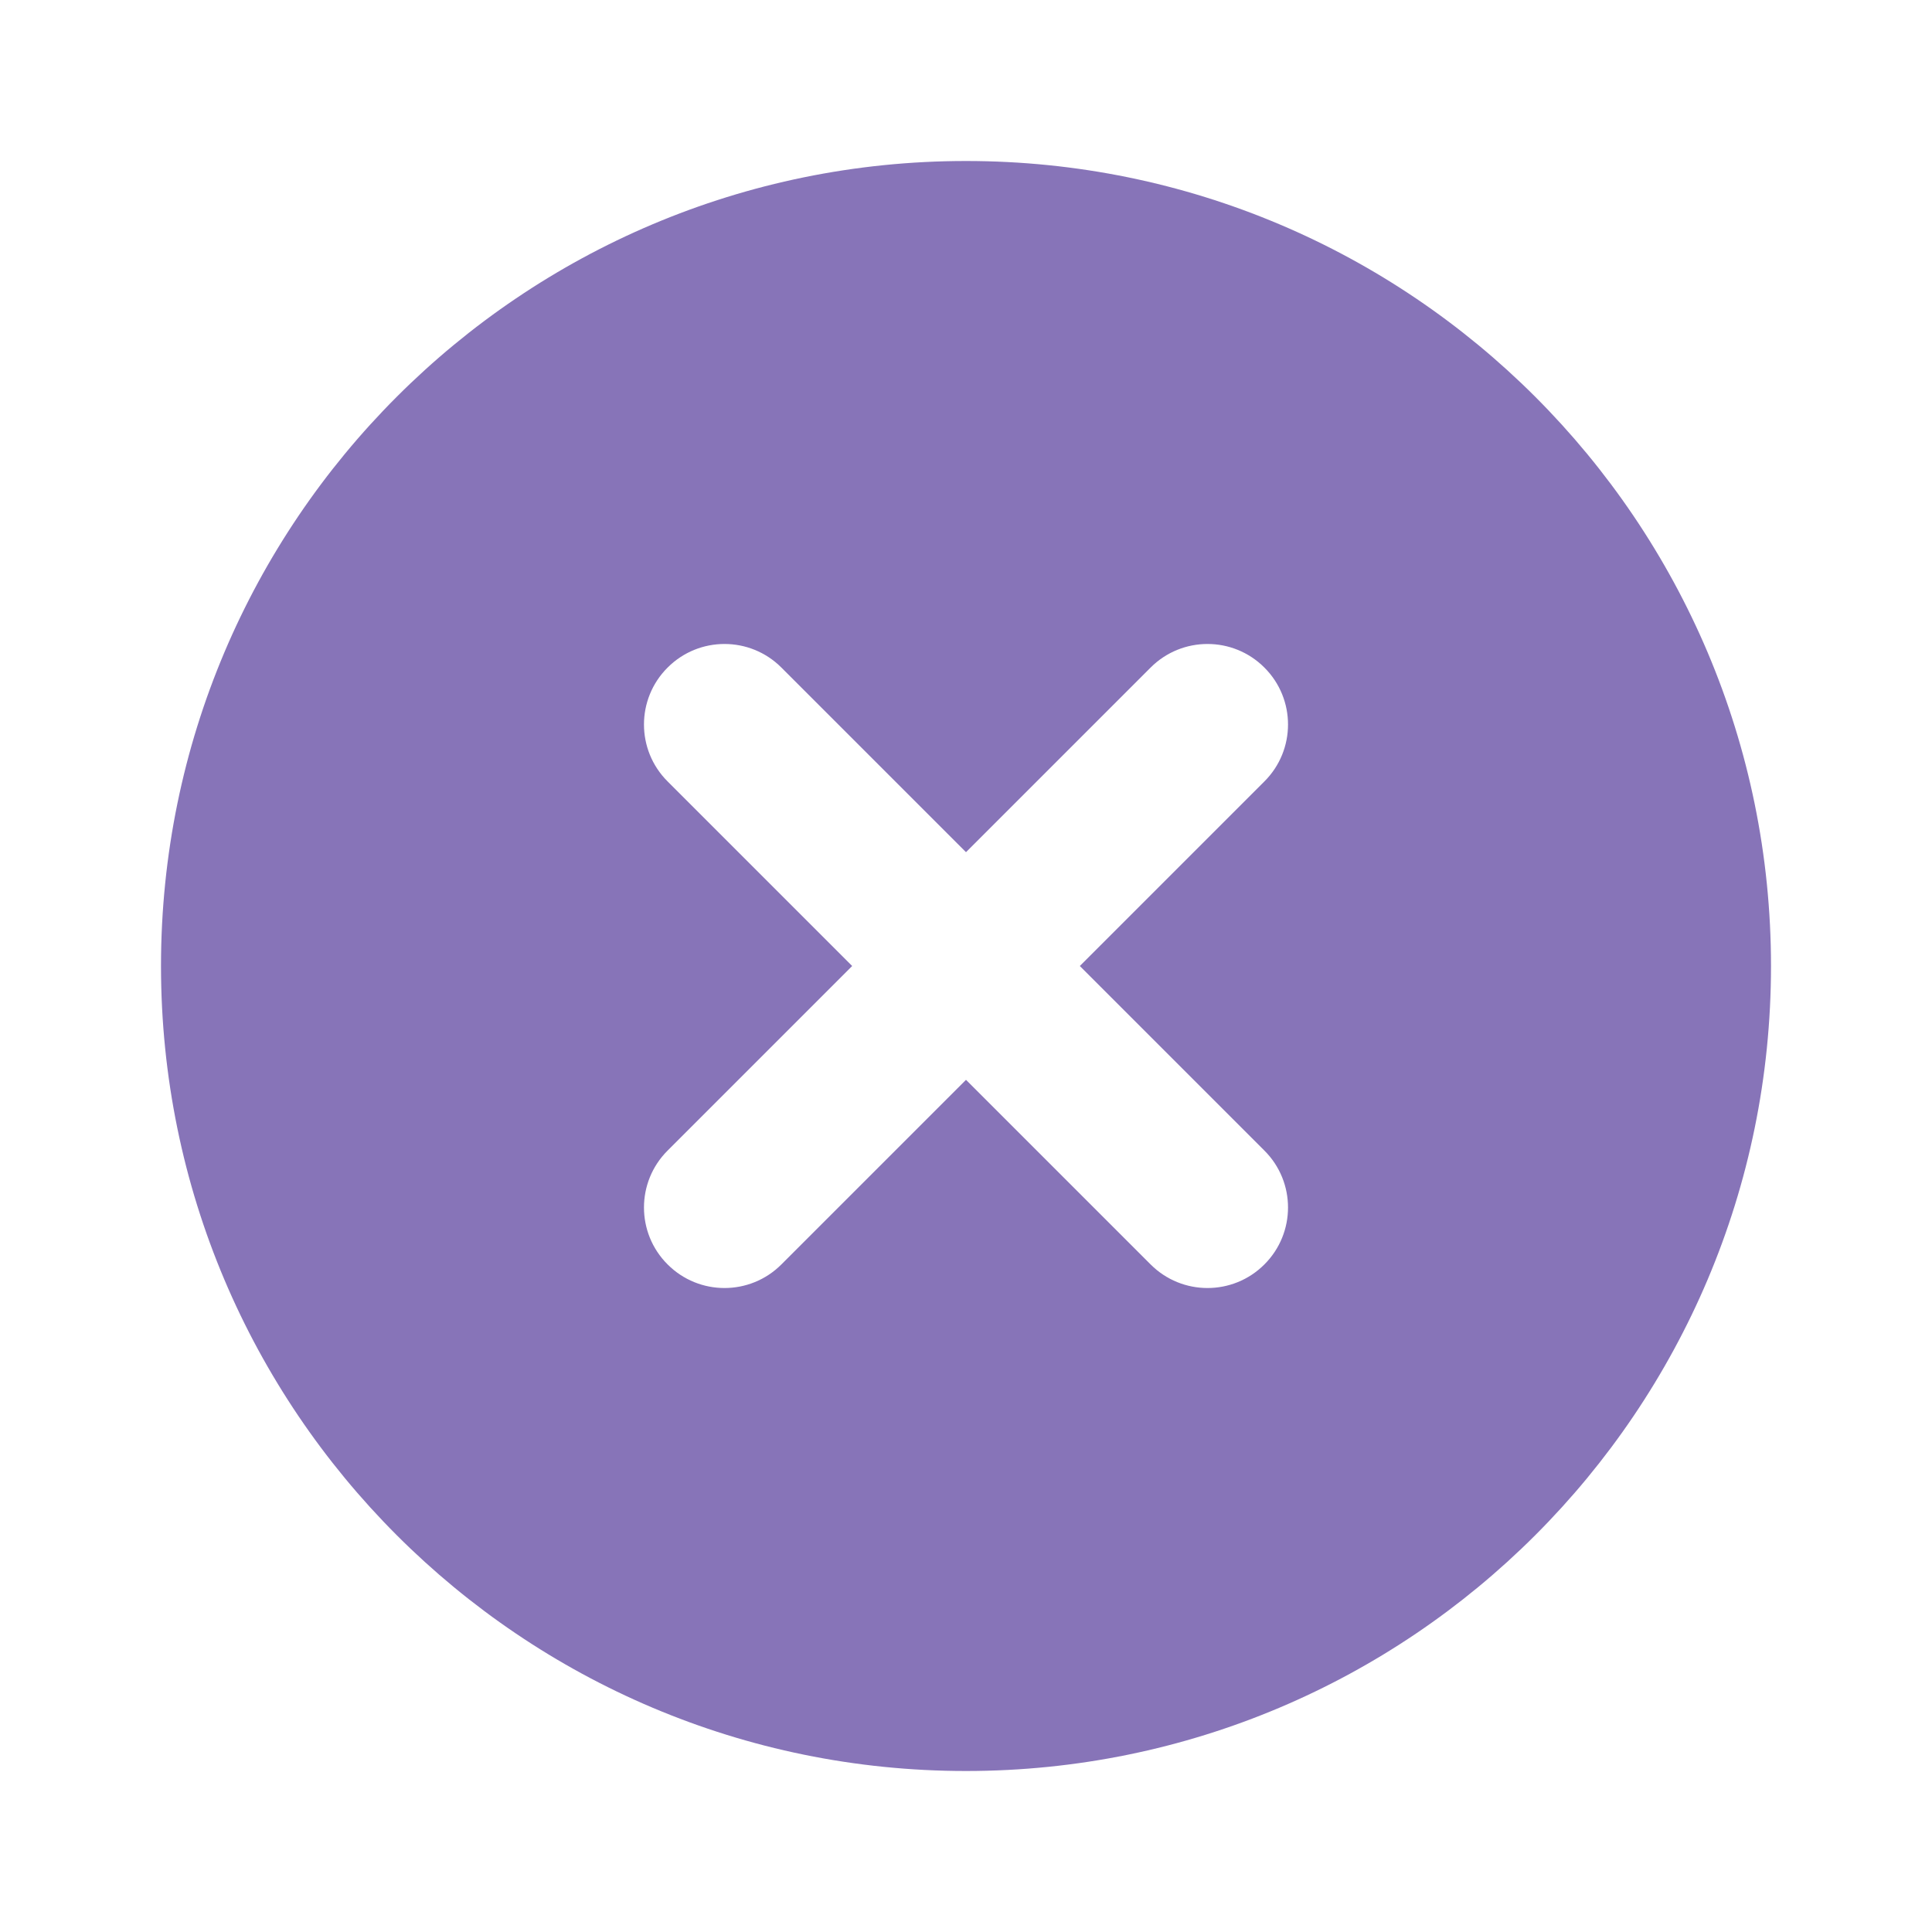
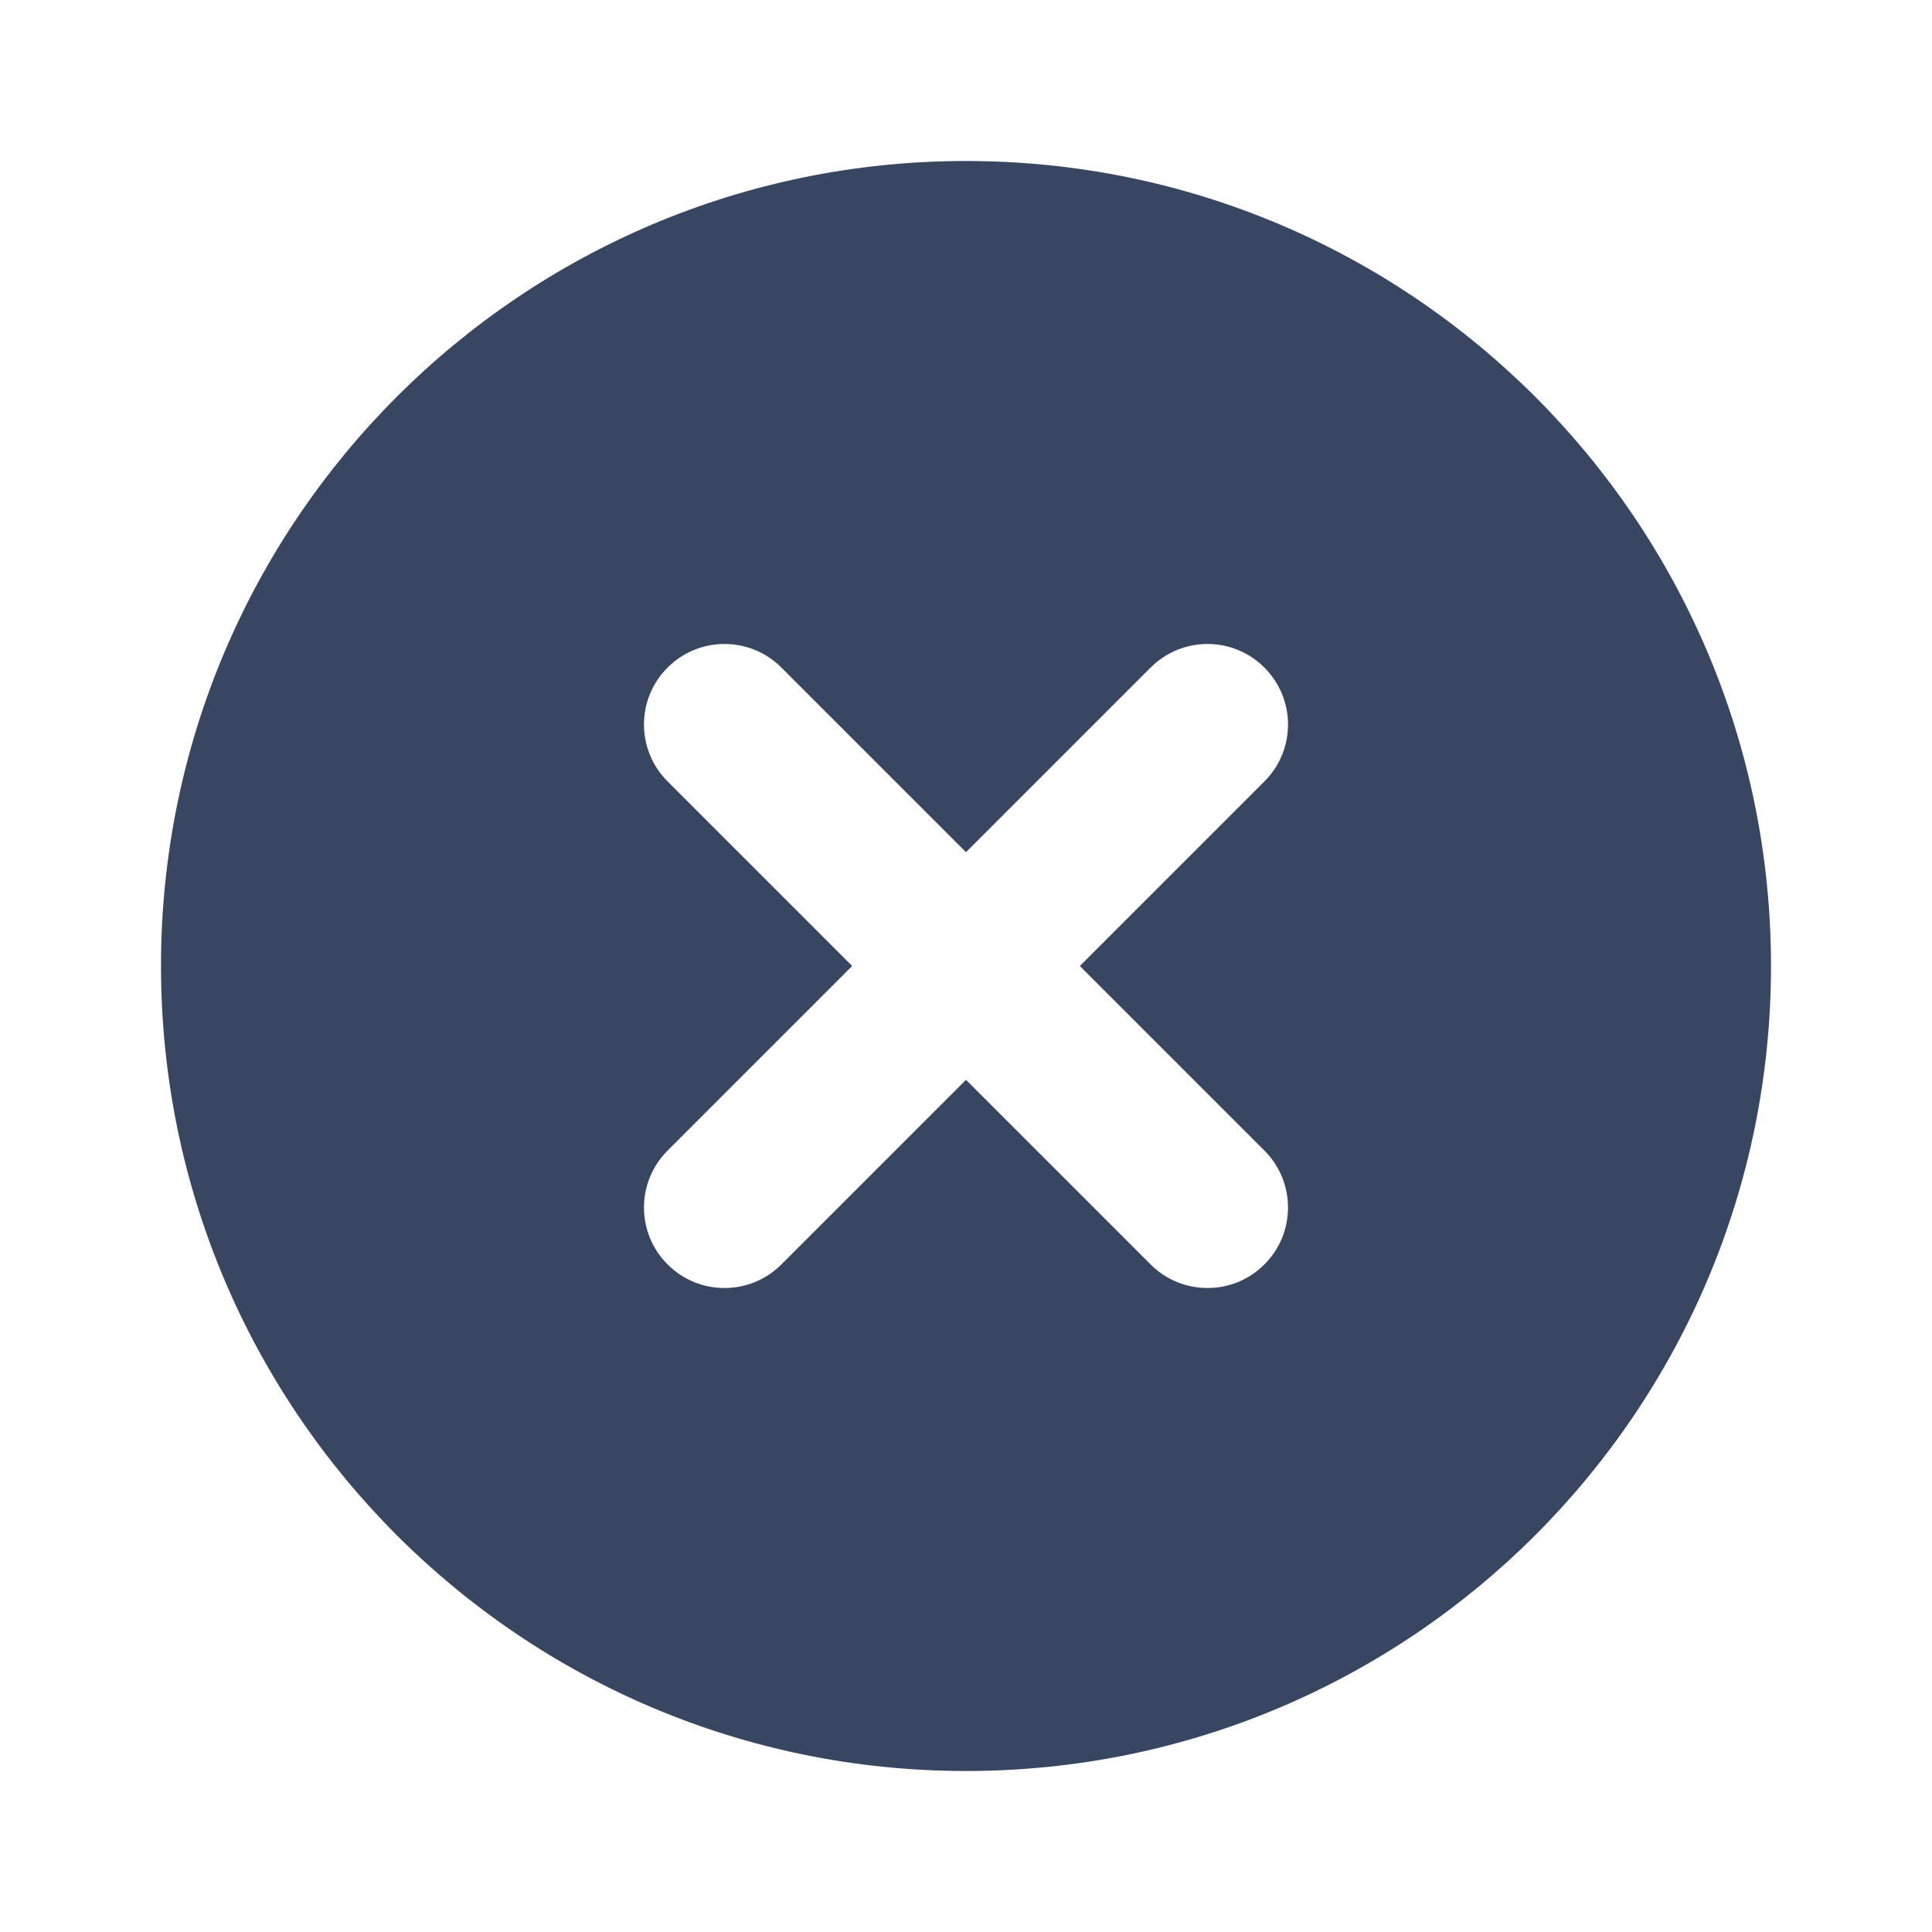
<svg xmlns="http://www.w3.org/2000/svg" width="24" height="24" viewBox="0 0 24 24" fill="none">
  <g id="Remove cr-fr">
-     <path id="Shape" fill-rule="evenodd" clip-rule="evenodd" d="M2 12C2 6.477 6.477 2 12 2C17.523 2 22 6.477 22 12C22 17.523 17.523 22 12 22C6.477 22 2 17.523 2 12ZM9.707 8.293C9.317 7.902 8.683 7.902 8.293 8.293C7.902 8.683 7.902 9.317 8.293 9.707L10.586 12L8.293 14.293C7.902 14.683 7.902 15.317 8.293 15.707C8.683 16.098 9.317 16.098 9.707 15.707L12 13.414L14.293 15.707C14.683 16.098 15.317 16.098 15.707 15.707C16.098 15.317 16.098 14.683 15.707 14.293L13.414 12L15.707 9.707C16.098 9.317 16.098 8.683 15.707 8.293C15.317 7.902 14.683 7.902 14.293 8.293L12 10.586L9.707 8.293Z" fill="#8774B8" />
+     <path id="Shape" fill-rule="evenodd" clip-rule="evenodd" d="M2 12C2 6.477 6.477 2 12 2C17.523 2 22 6.477 22 12C22 17.523 17.523 22 12 22C6.477 22 2 17.523 2 12ZM9.707 8.293C9.317 7.902 8.683 7.902 8.293 8.293C7.902 8.683 7.902 9.317 8.293 9.707L10.586 12L8.293 14.293C7.902 14.683 7.902 15.317 8.293 15.707C8.683 16.098 9.317 16.098 9.707 15.707L12 13.414L14.293 15.707C14.683 16.098 15.317 16.098 15.707 15.707C16.098 15.317 16.098 14.683 15.707 14.293L13.414 12L15.707 9.707C16.098 9.317 16.098 8.683 15.707 8.293C15.317 7.902 14.683 7.902 14.293 8.293L12 10.586L9.707 8.293Z" fill="#384661" />
  </g>
</svg>
